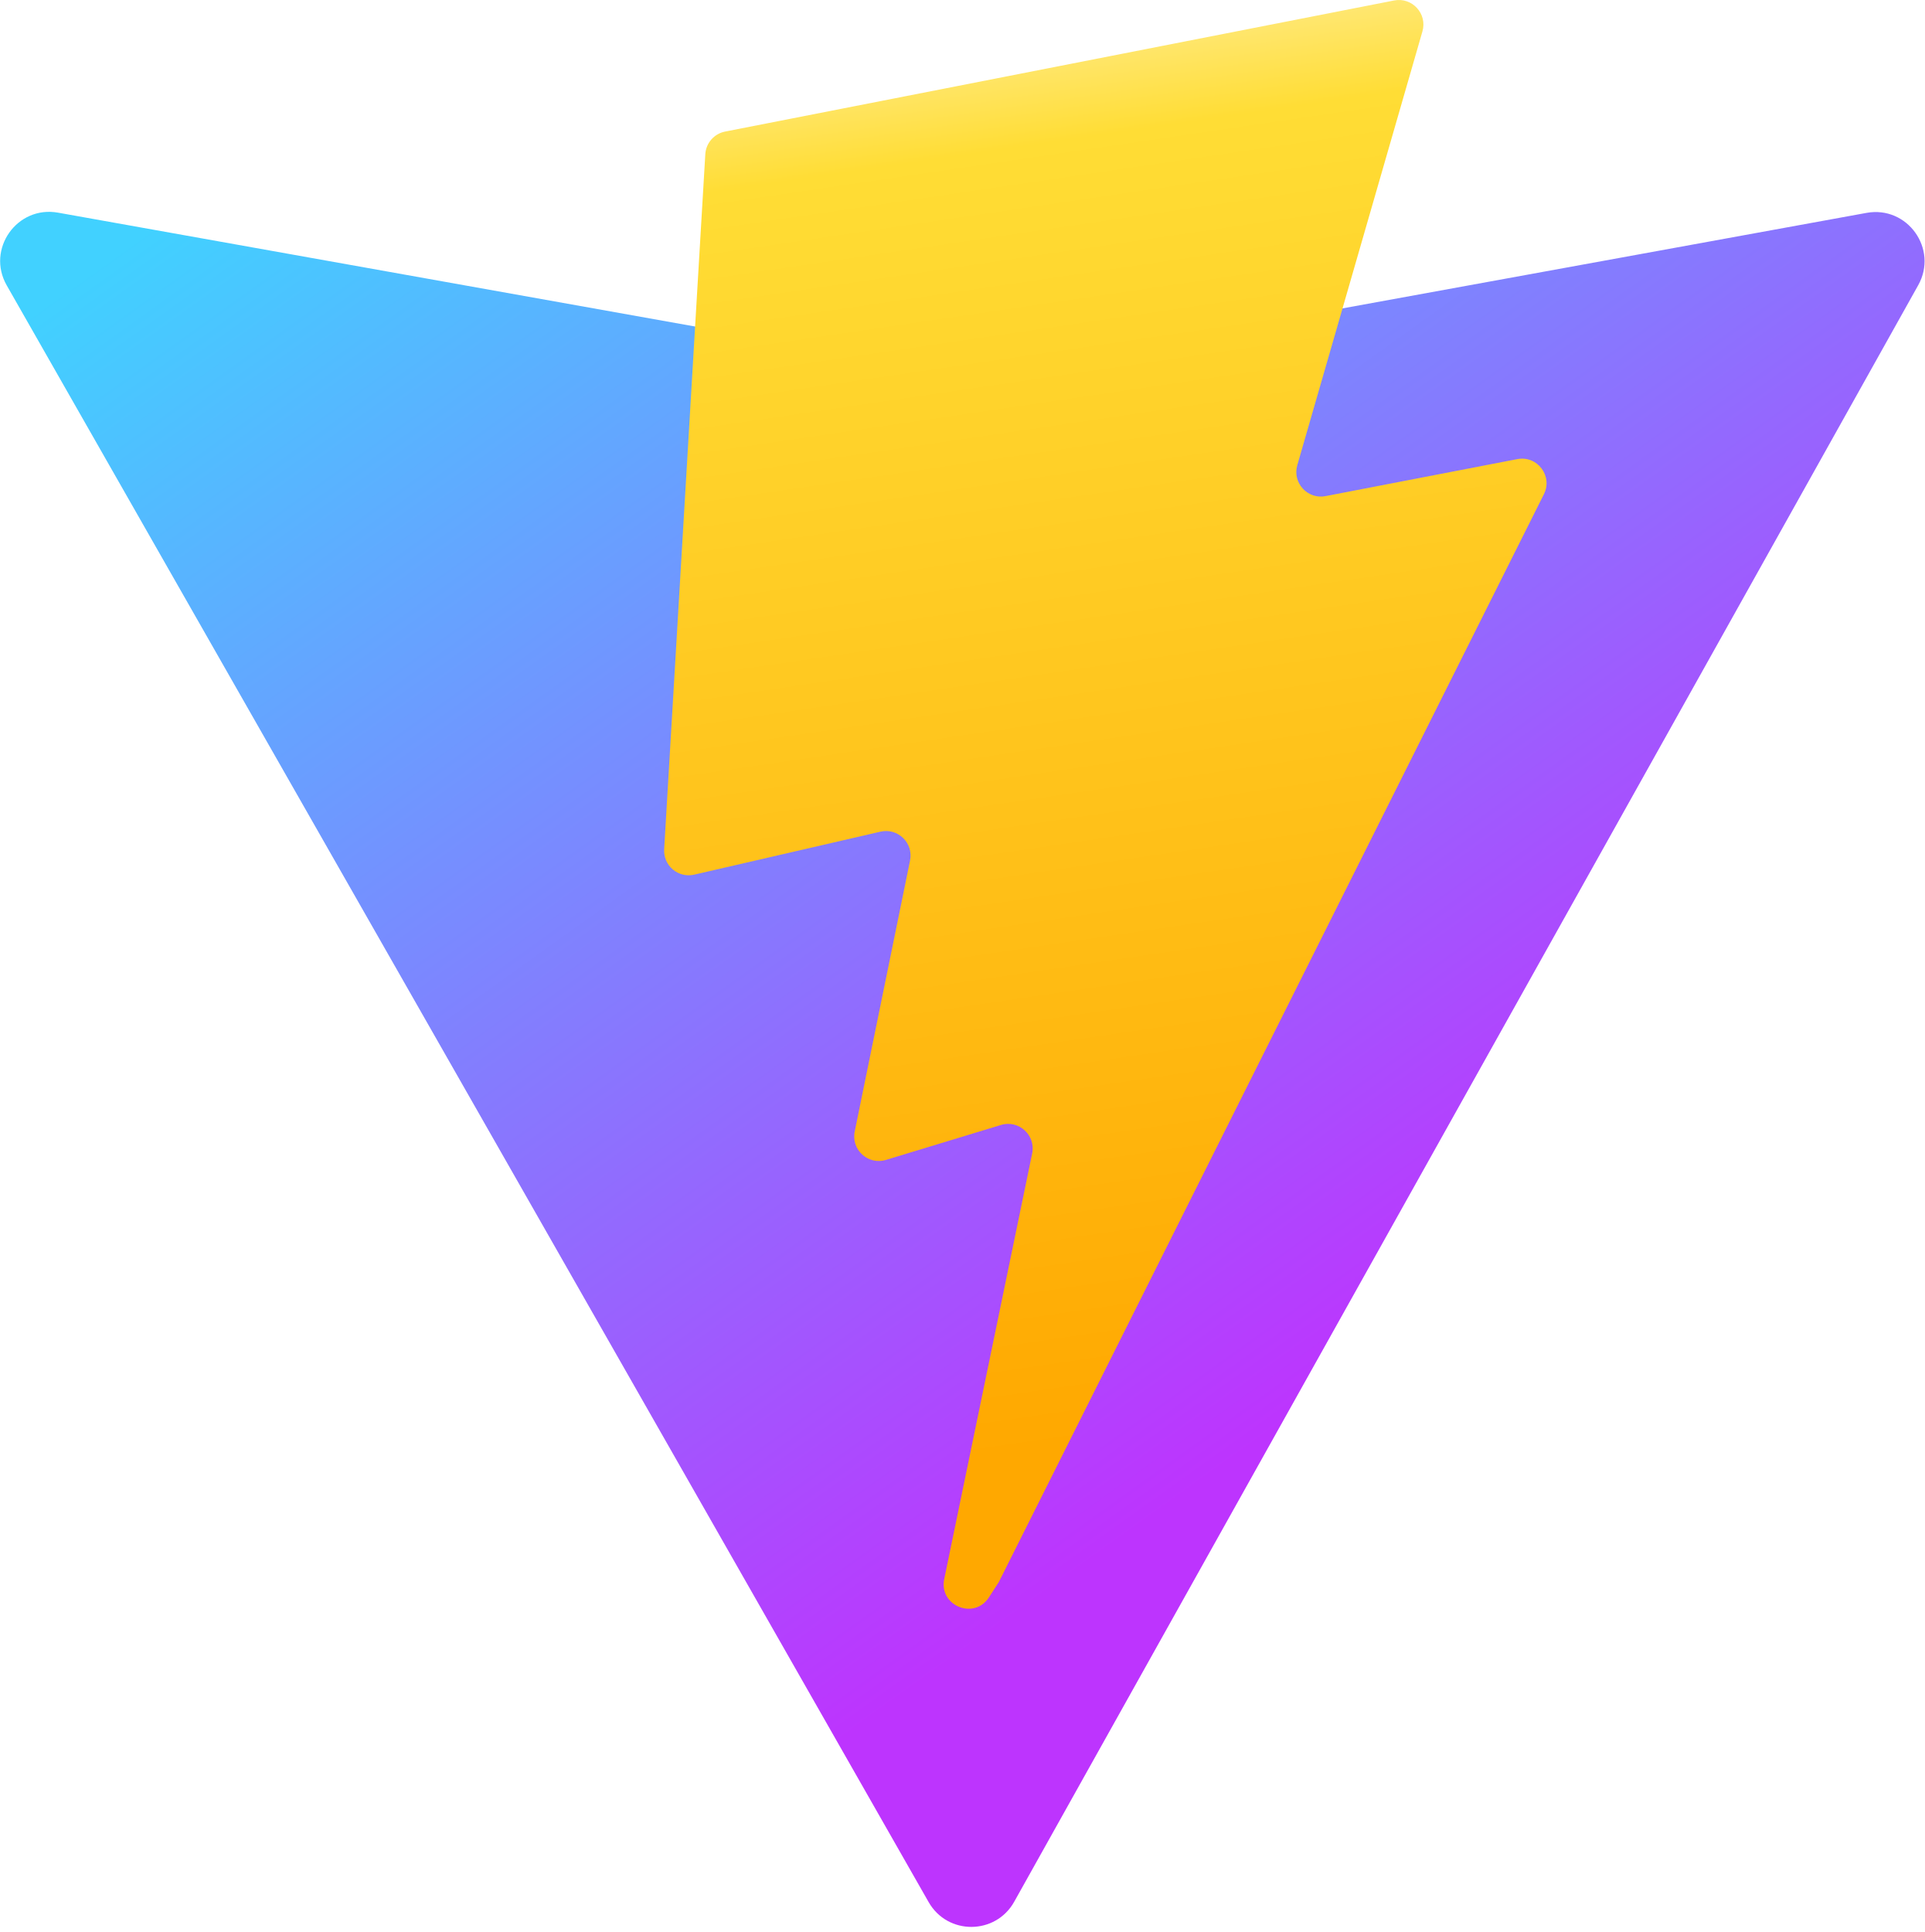
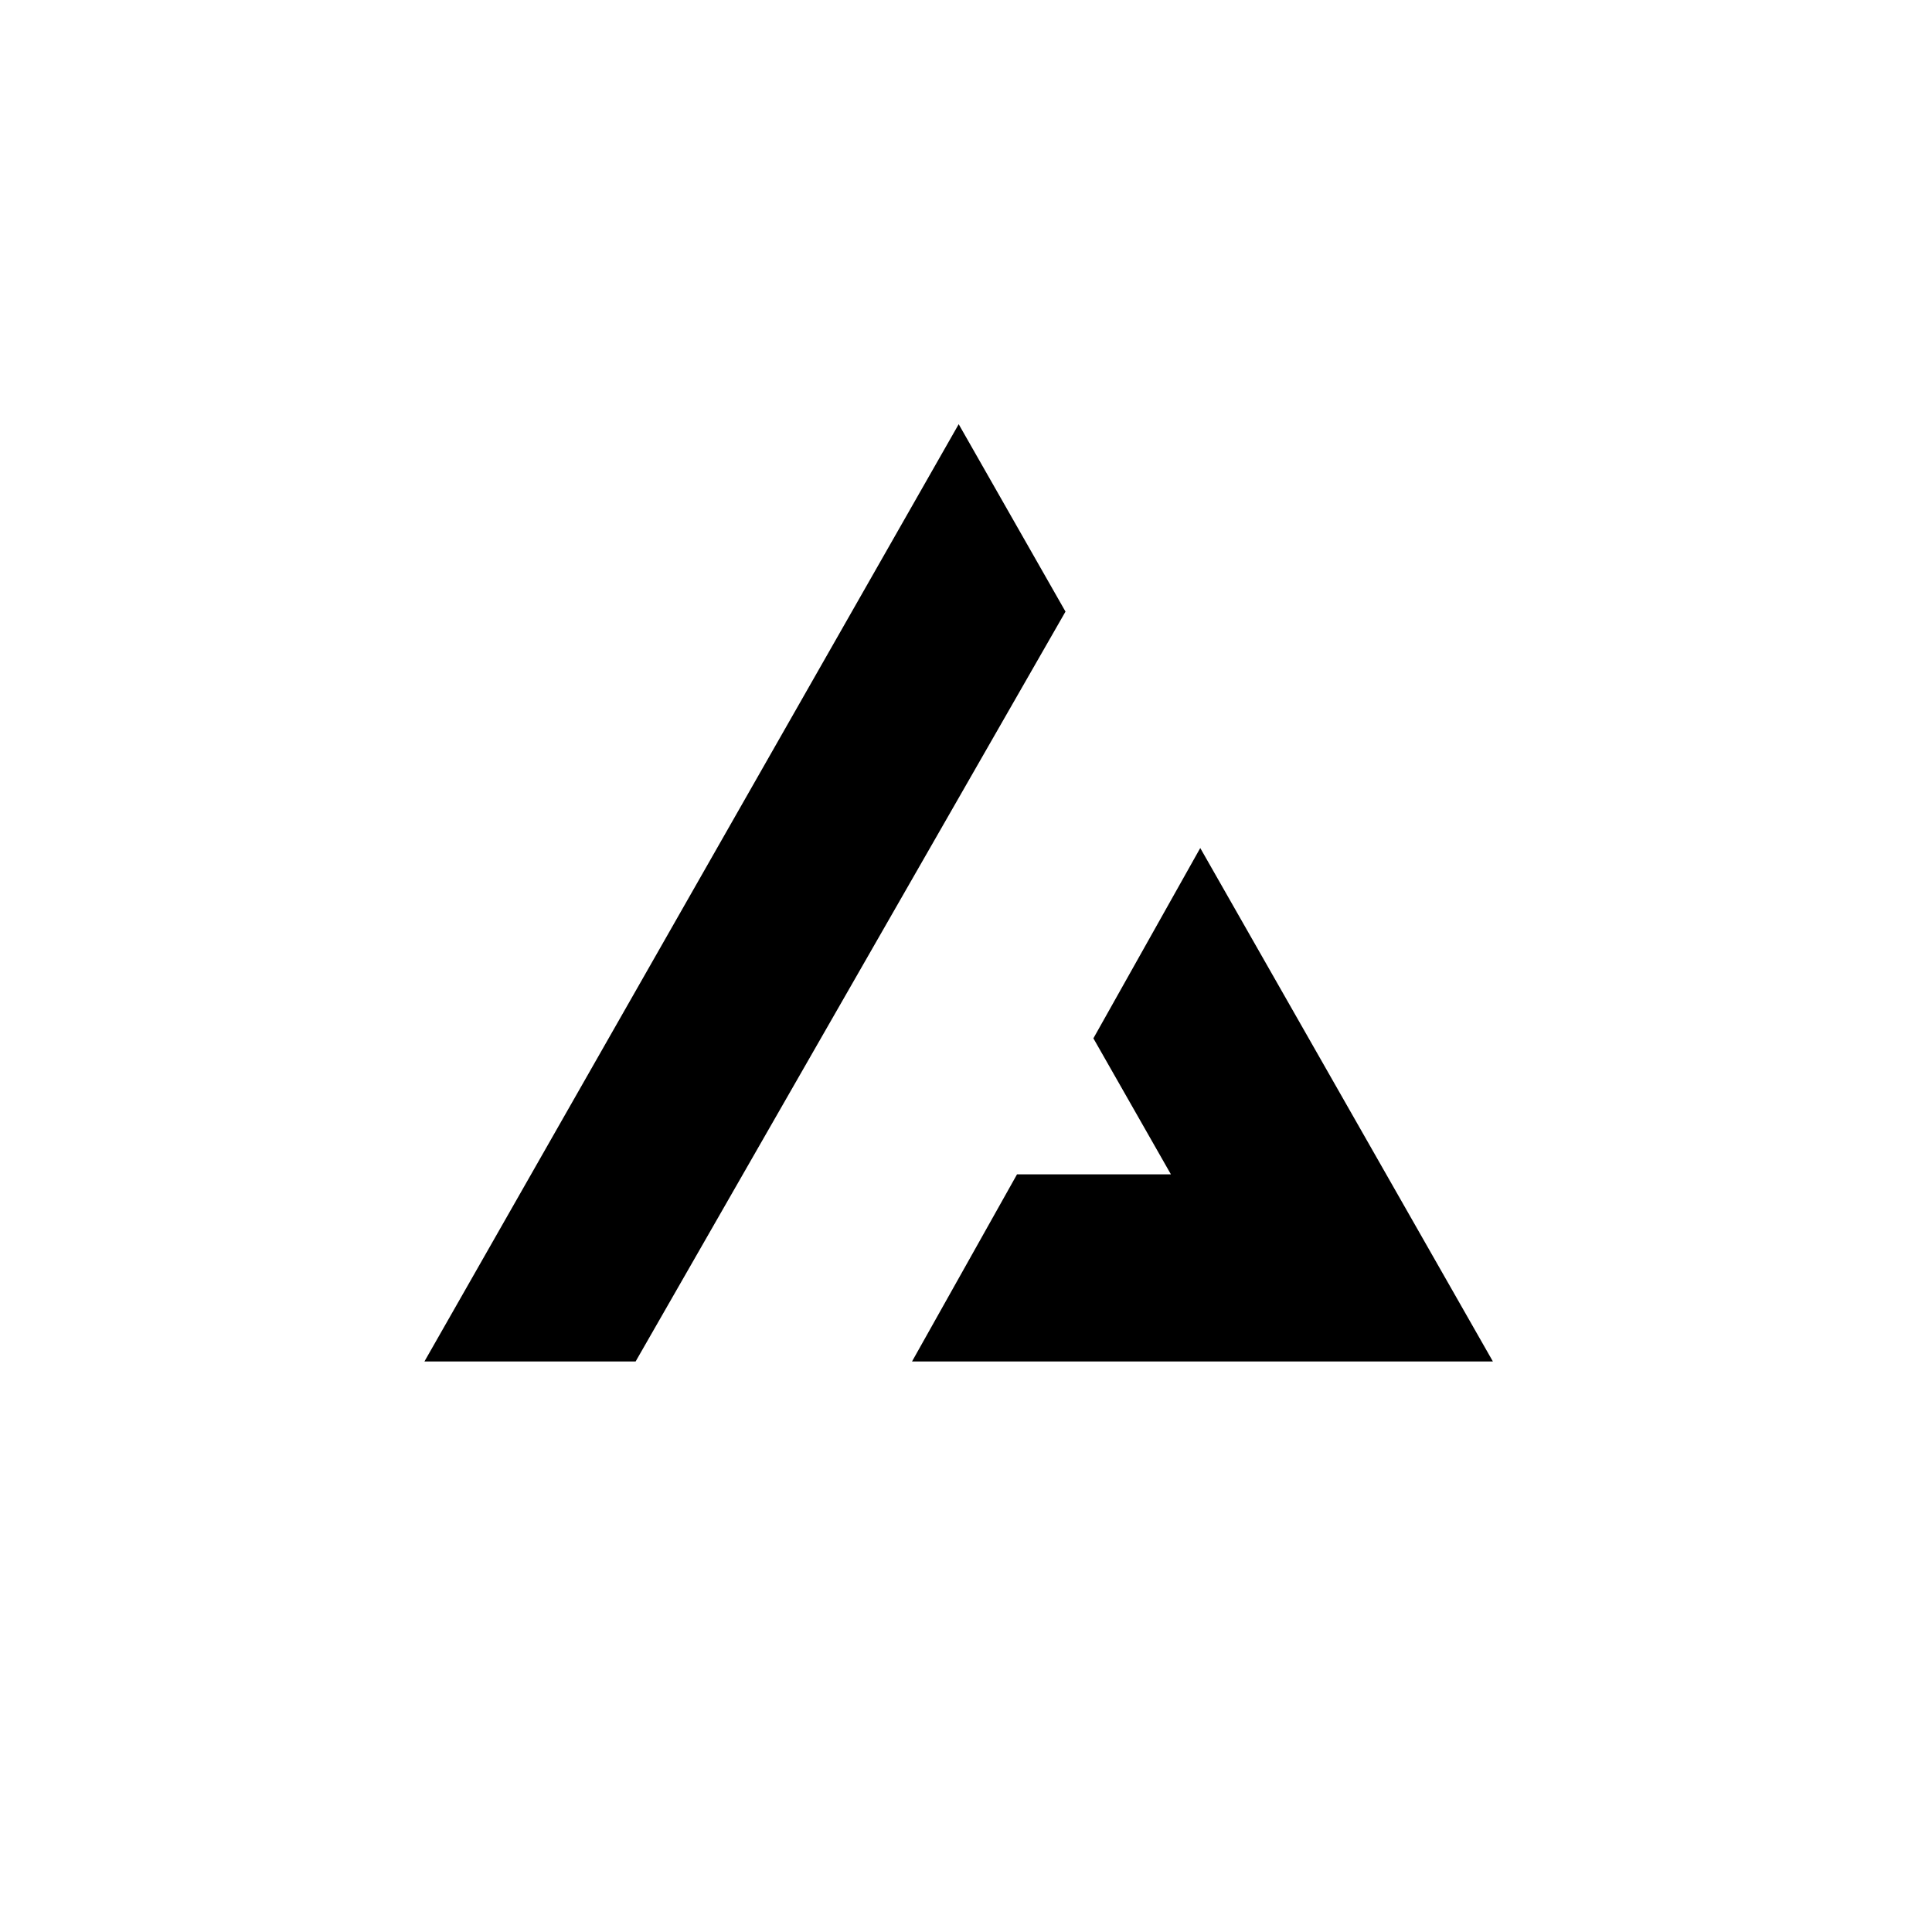
- <svg xmlns="http://www.w3.org/2000/svg" aria-hidden="true" role="img" class="iconify iconify--logos" width="31.88" height="32" preserveAspectRatio="xMidYMid meet" viewBox="0 0 256 257">
-   <defs>
-     <linearGradient id="IconifyId1813088fe1fbc01fb466" x1="-.828%" x2="57.636%" y1="7.652%" y2="78.411%">
-       <stop offset="0%" stop-color="#41D1FF" />
-       <stop offset="100%" stop-color="#BD34FE" />
-     </linearGradient>
-     <linearGradient id="IconifyId1813088fe1fbc01fb467" x1="43.376%" x2="50.316%" y1="2.242%" y2="89.03%">
-       <stop offset="0%" stop-color="#FFEA83" />
-       <stop offset="8.333%" stop-color="#FFDD35" />
-       <stop offset="100%" stop-color="#FFA800" />
-     </linearGradient>
-   </defs>
-   <path fill="url(#IconifyId1813088fe1fbc01fb466)" d="M255.153 37.938L134.897 252.976c-2.483 4.44-8.862 4.466-11.382.048L.875 37.958c-2.746-4.814 1.371-10.646 6.827-9.67l120.385 21.517a6.537 6.537 0 0 0 2.322-.004l117.867-21.483c5.438-.991 9.574 4.796 6.877 9.62Z" />
-   <path fill="url(#IconifyId1813088fe1fbc01fb467)" d="M185.432.063L96.44 17.501a3.268 3.268 0 0 0-2.634 3.014l-5.474 92.456a3.268 3.268 0 0 0 3.997 3.378l24.777-5.718c2.318-.535 4.413 1.507 3.936 3.838l-7.361 36.047c-.495 2.426 1.782 4.5 4.151 3.78l15.304-4.649c2.372-.72 4.652 1.36 4.15 3.788l-11.698 56.621c-.732 3.542 3.979 5.473 5.943 2.437l1.313-2.028l72.516-144.72c1.215-2.423-.88-5.186-3.54-4.672l-25.505 4.922c-2.396.462-4.435-1.77-3.759-4.114l16.646-57.705c.677-2.35-1.37-4.583-3.769-4.113Z" />
+ <svg fill="none" height="36" viewBox="0 0 32 32" width="36">
+   <path clipRule="evenodd" d="M17.648 10.13L15.879 7.026L7.03 22.55H10.528L17.648 10.13ZM19.88 14.046L18.11 17.198L19.394 19.451H16.845L15.106 22.55H24.727L19.88 14.046Z" fill="currentColor" fillRule="evenodd" />
</svg>
